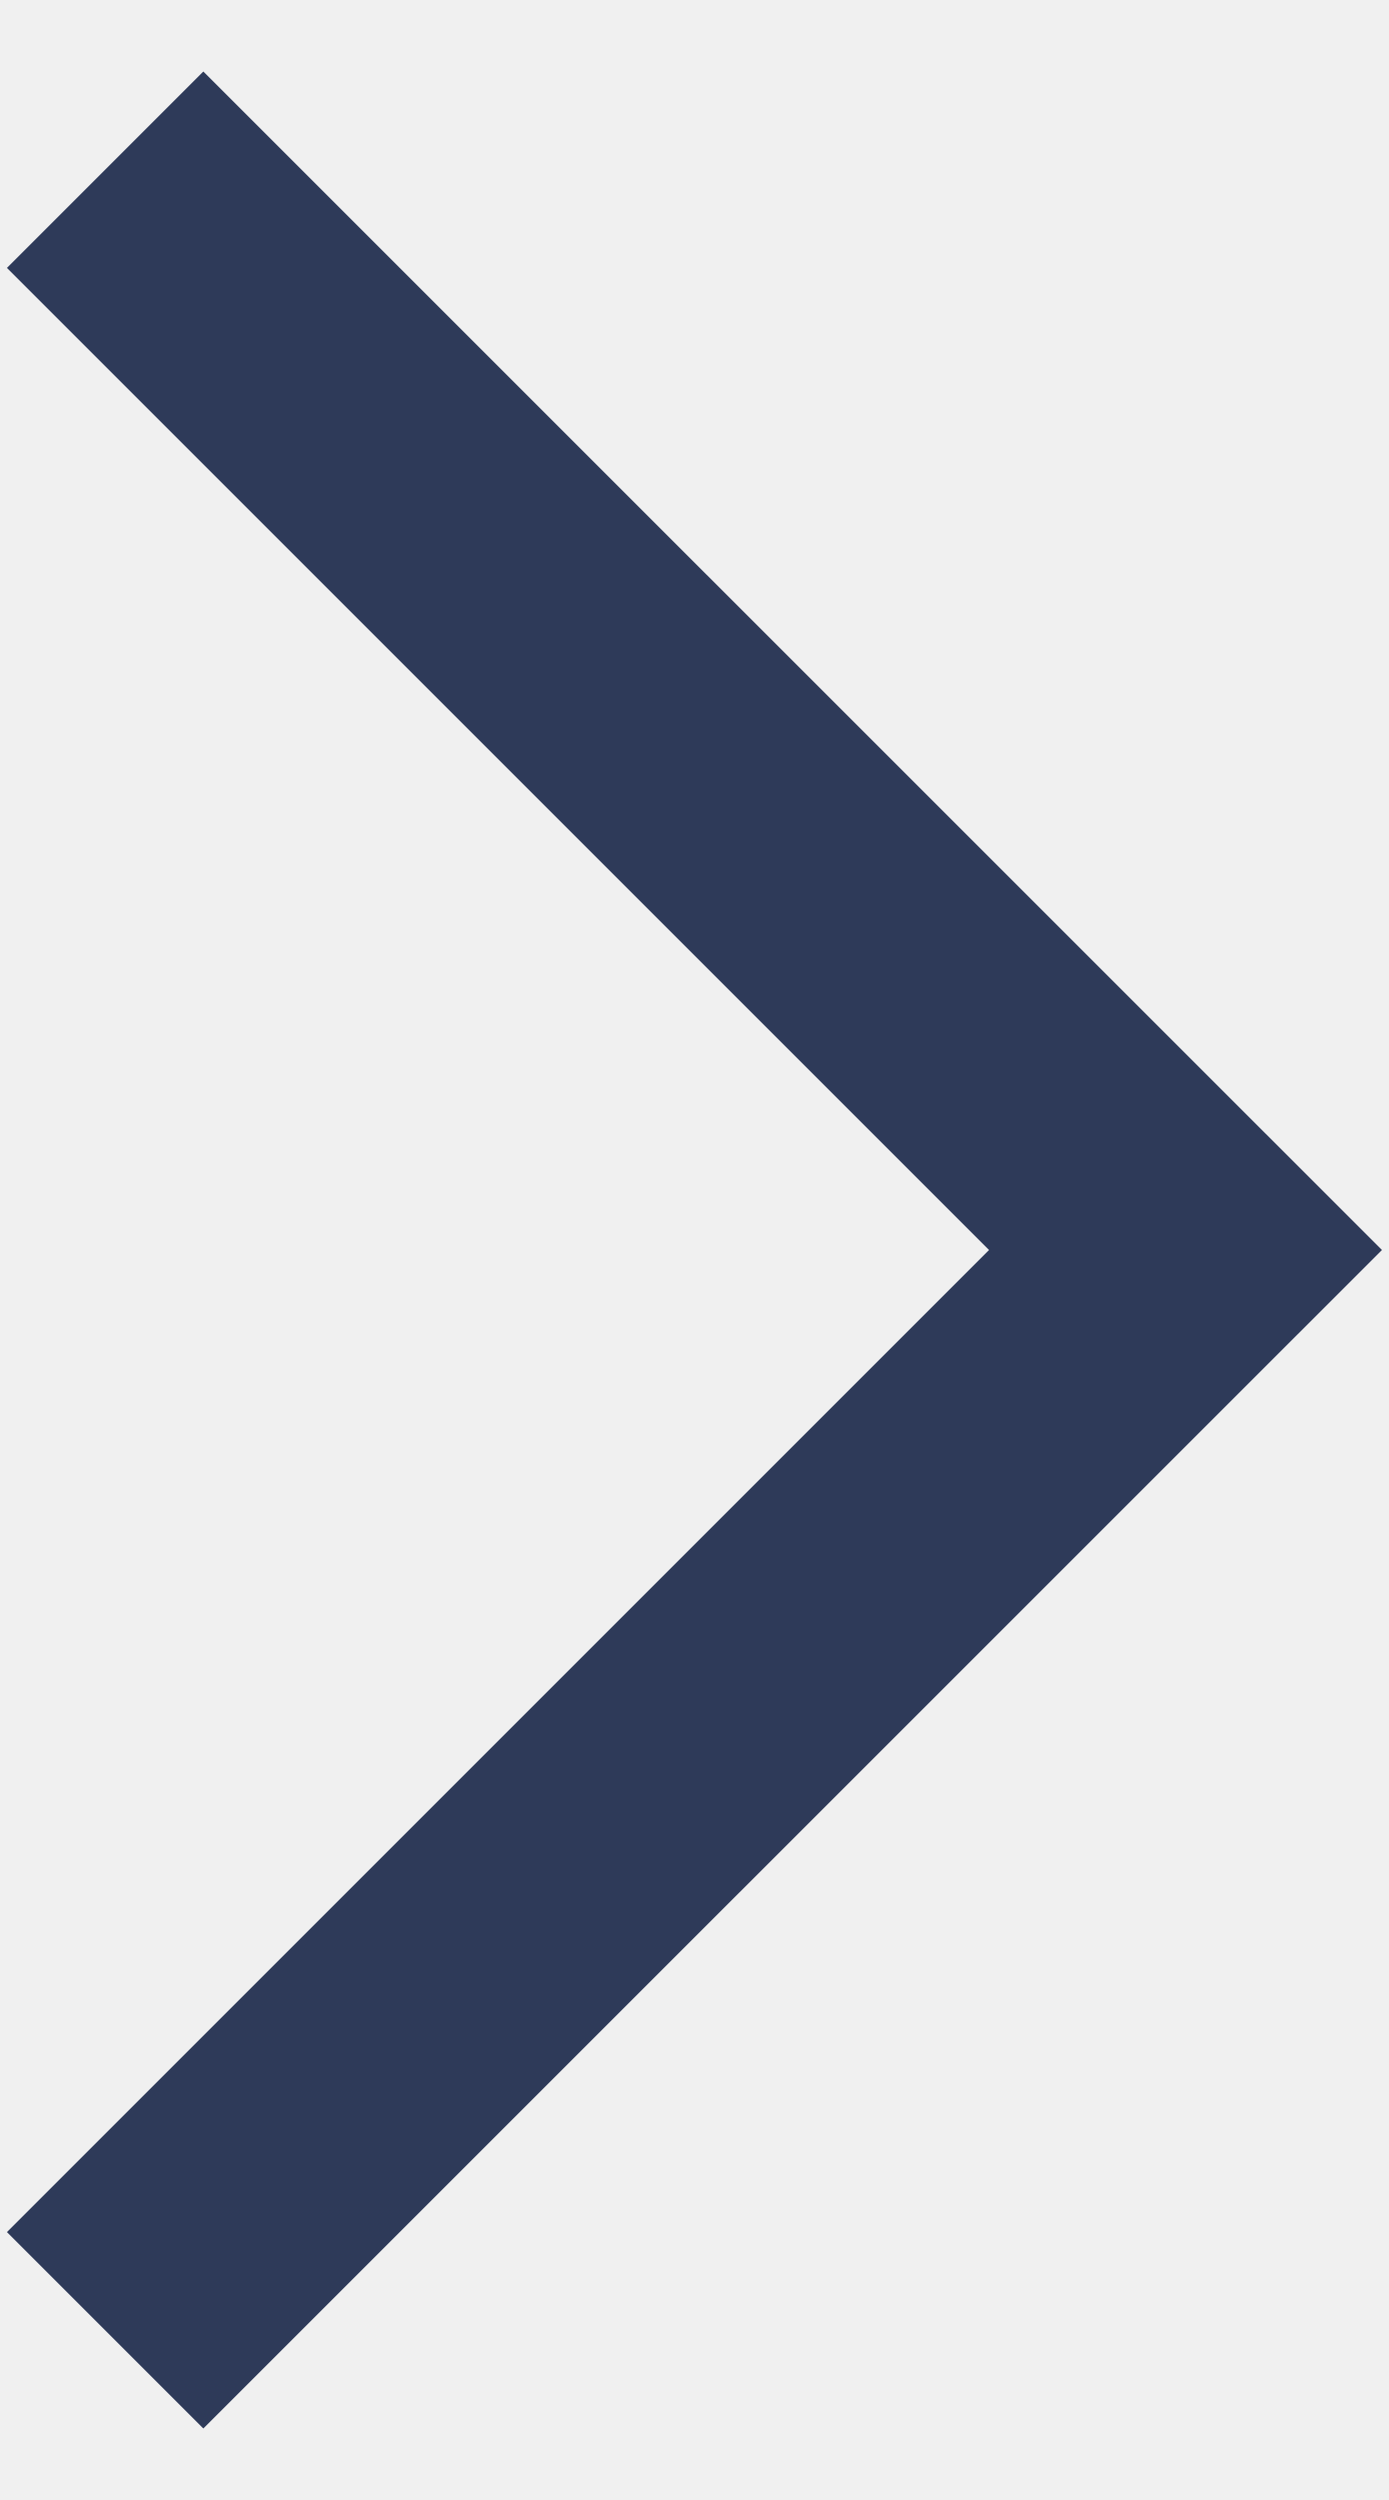
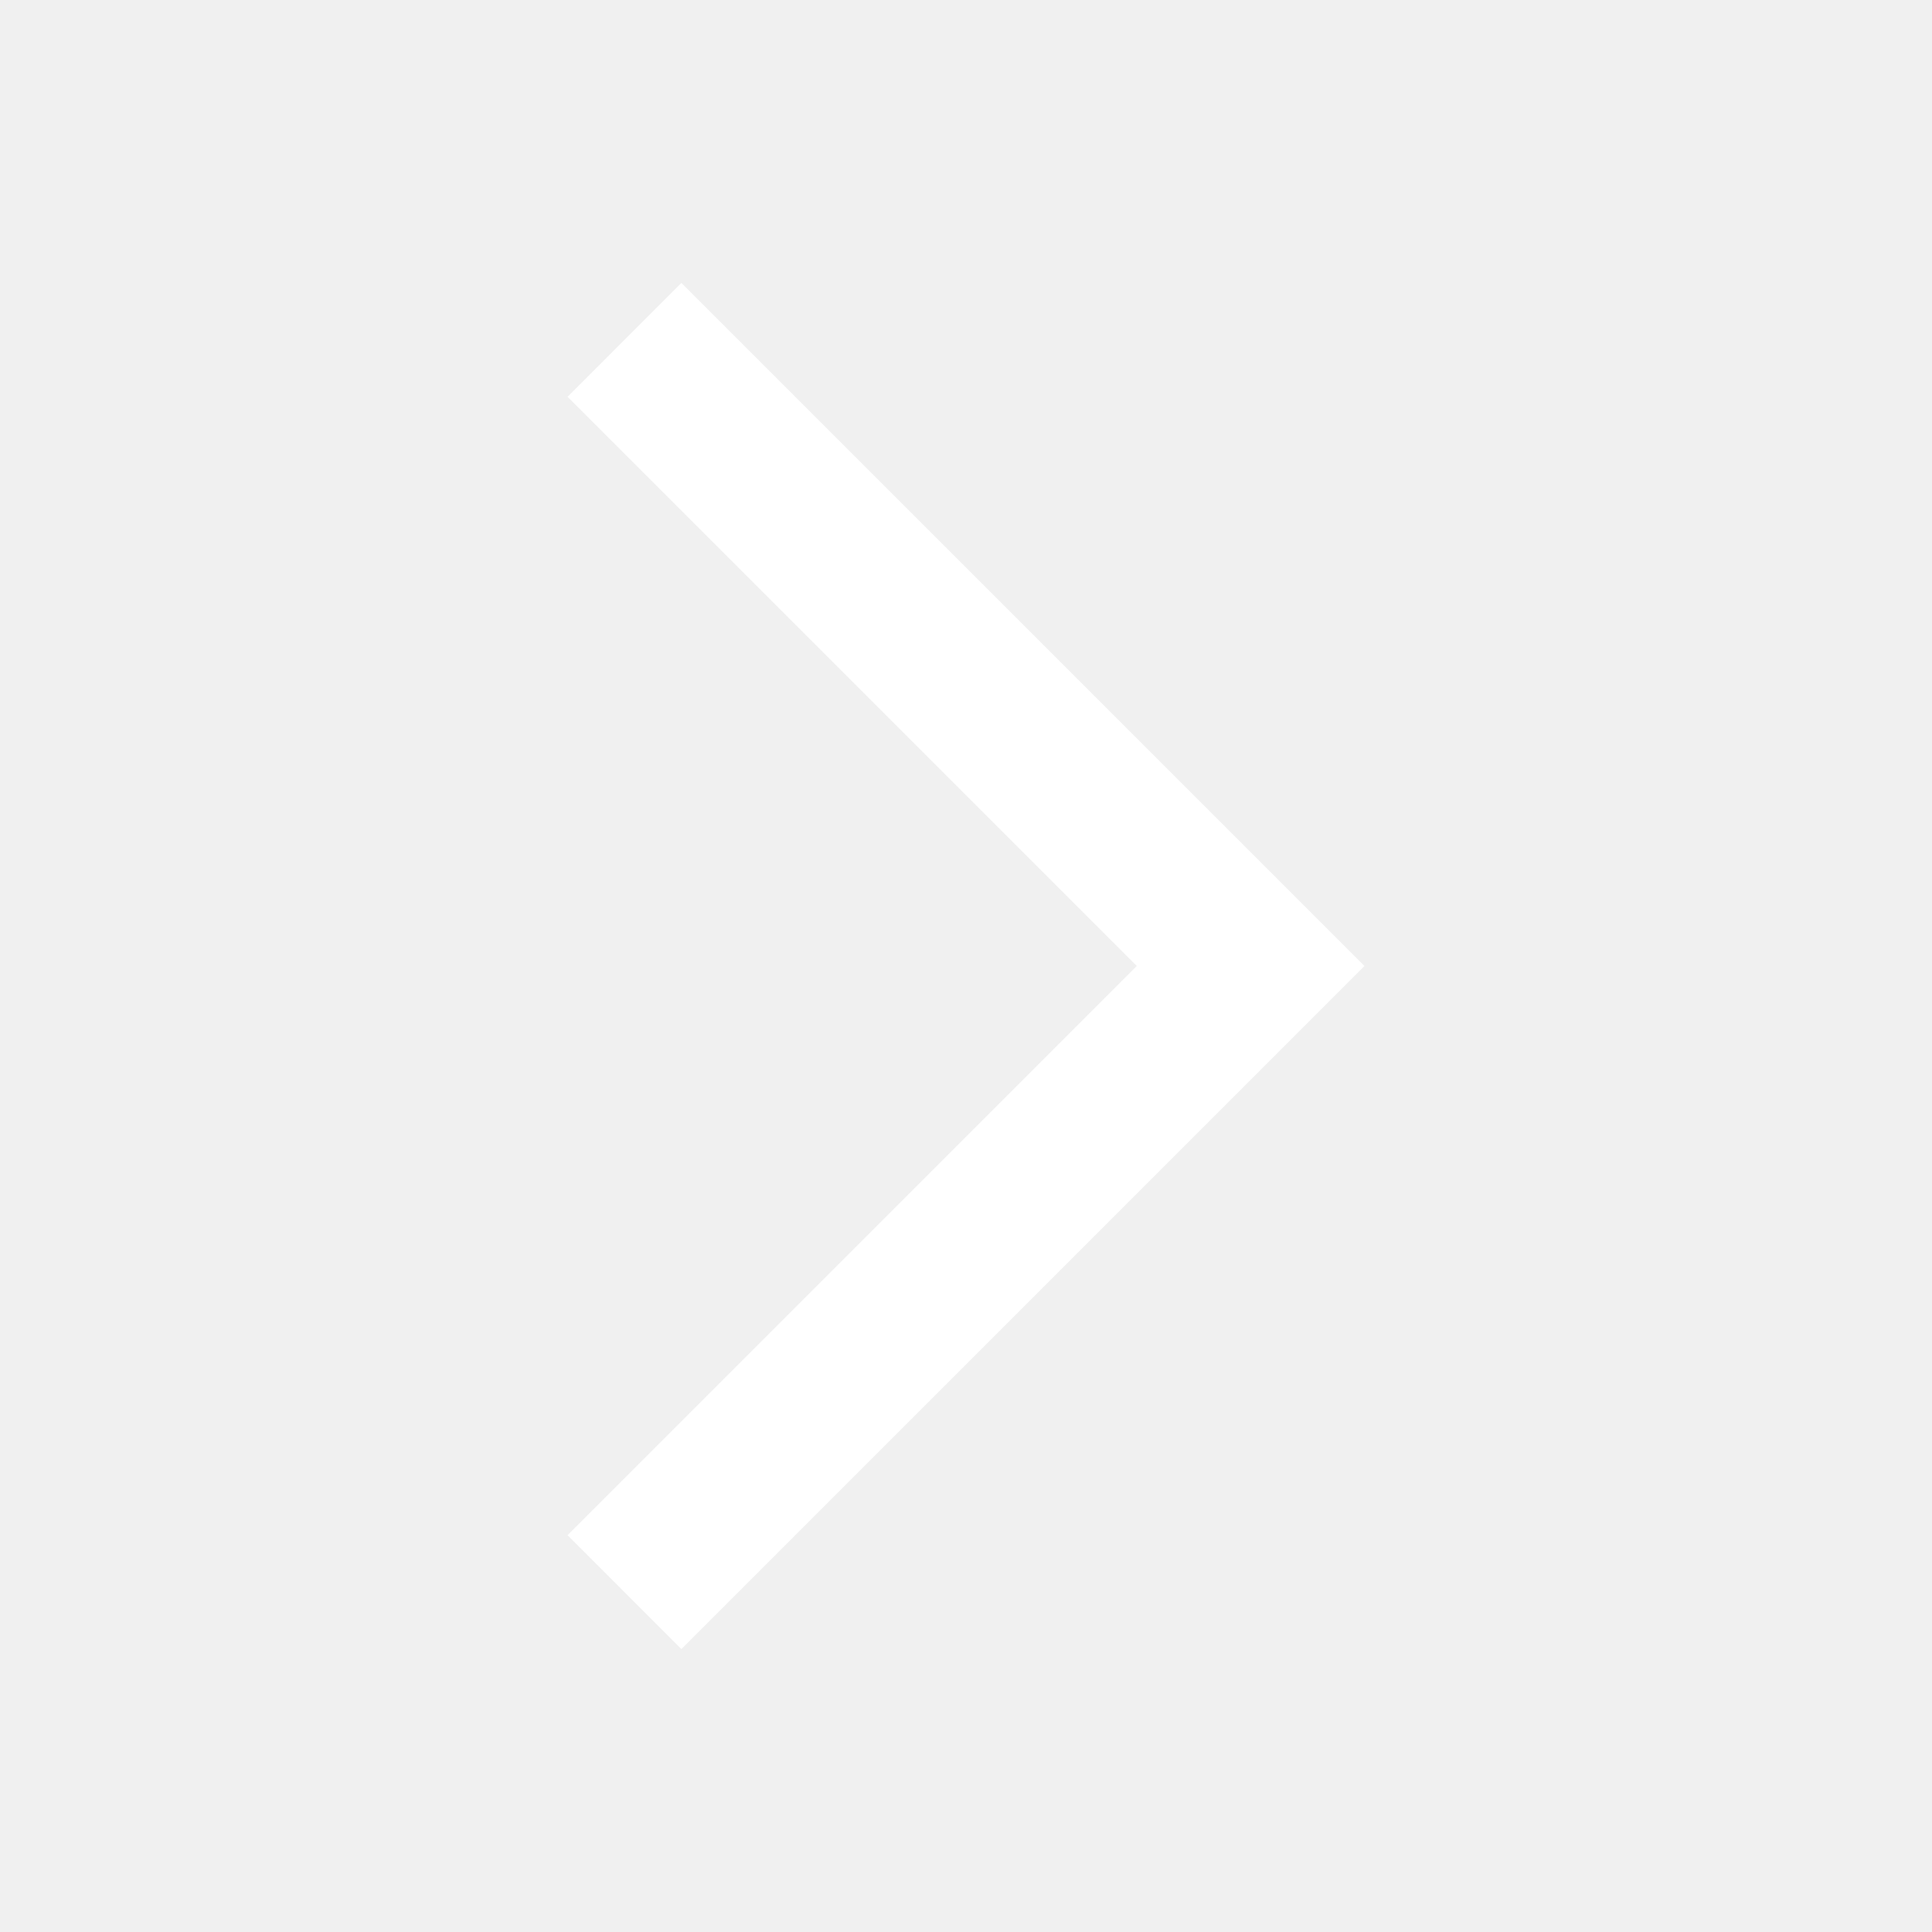
- <svg xmlns="http://www.w3.org/2000/svg" width="10" height="18" viewBox="0 0 10 18" fill="none">
-   <path d="M0.05 16.071L1.464 17.485L9.95 9L1.464 0.515L0.05 1.929L7.121 9L0.05 16.071Z" fill="#2E3A59" />
+ <svg xmlns="http://www.w3.org/2000/svg" width="40" height="40" viewBox="0 0 40 40" fill="none">
+   <path d="M11.751 31.785L14.107 34.142L28.25 20L14.107 5.858L11.751 8.215L23.536 20L11.751 31.785Z" fill="white" />
</svg>
